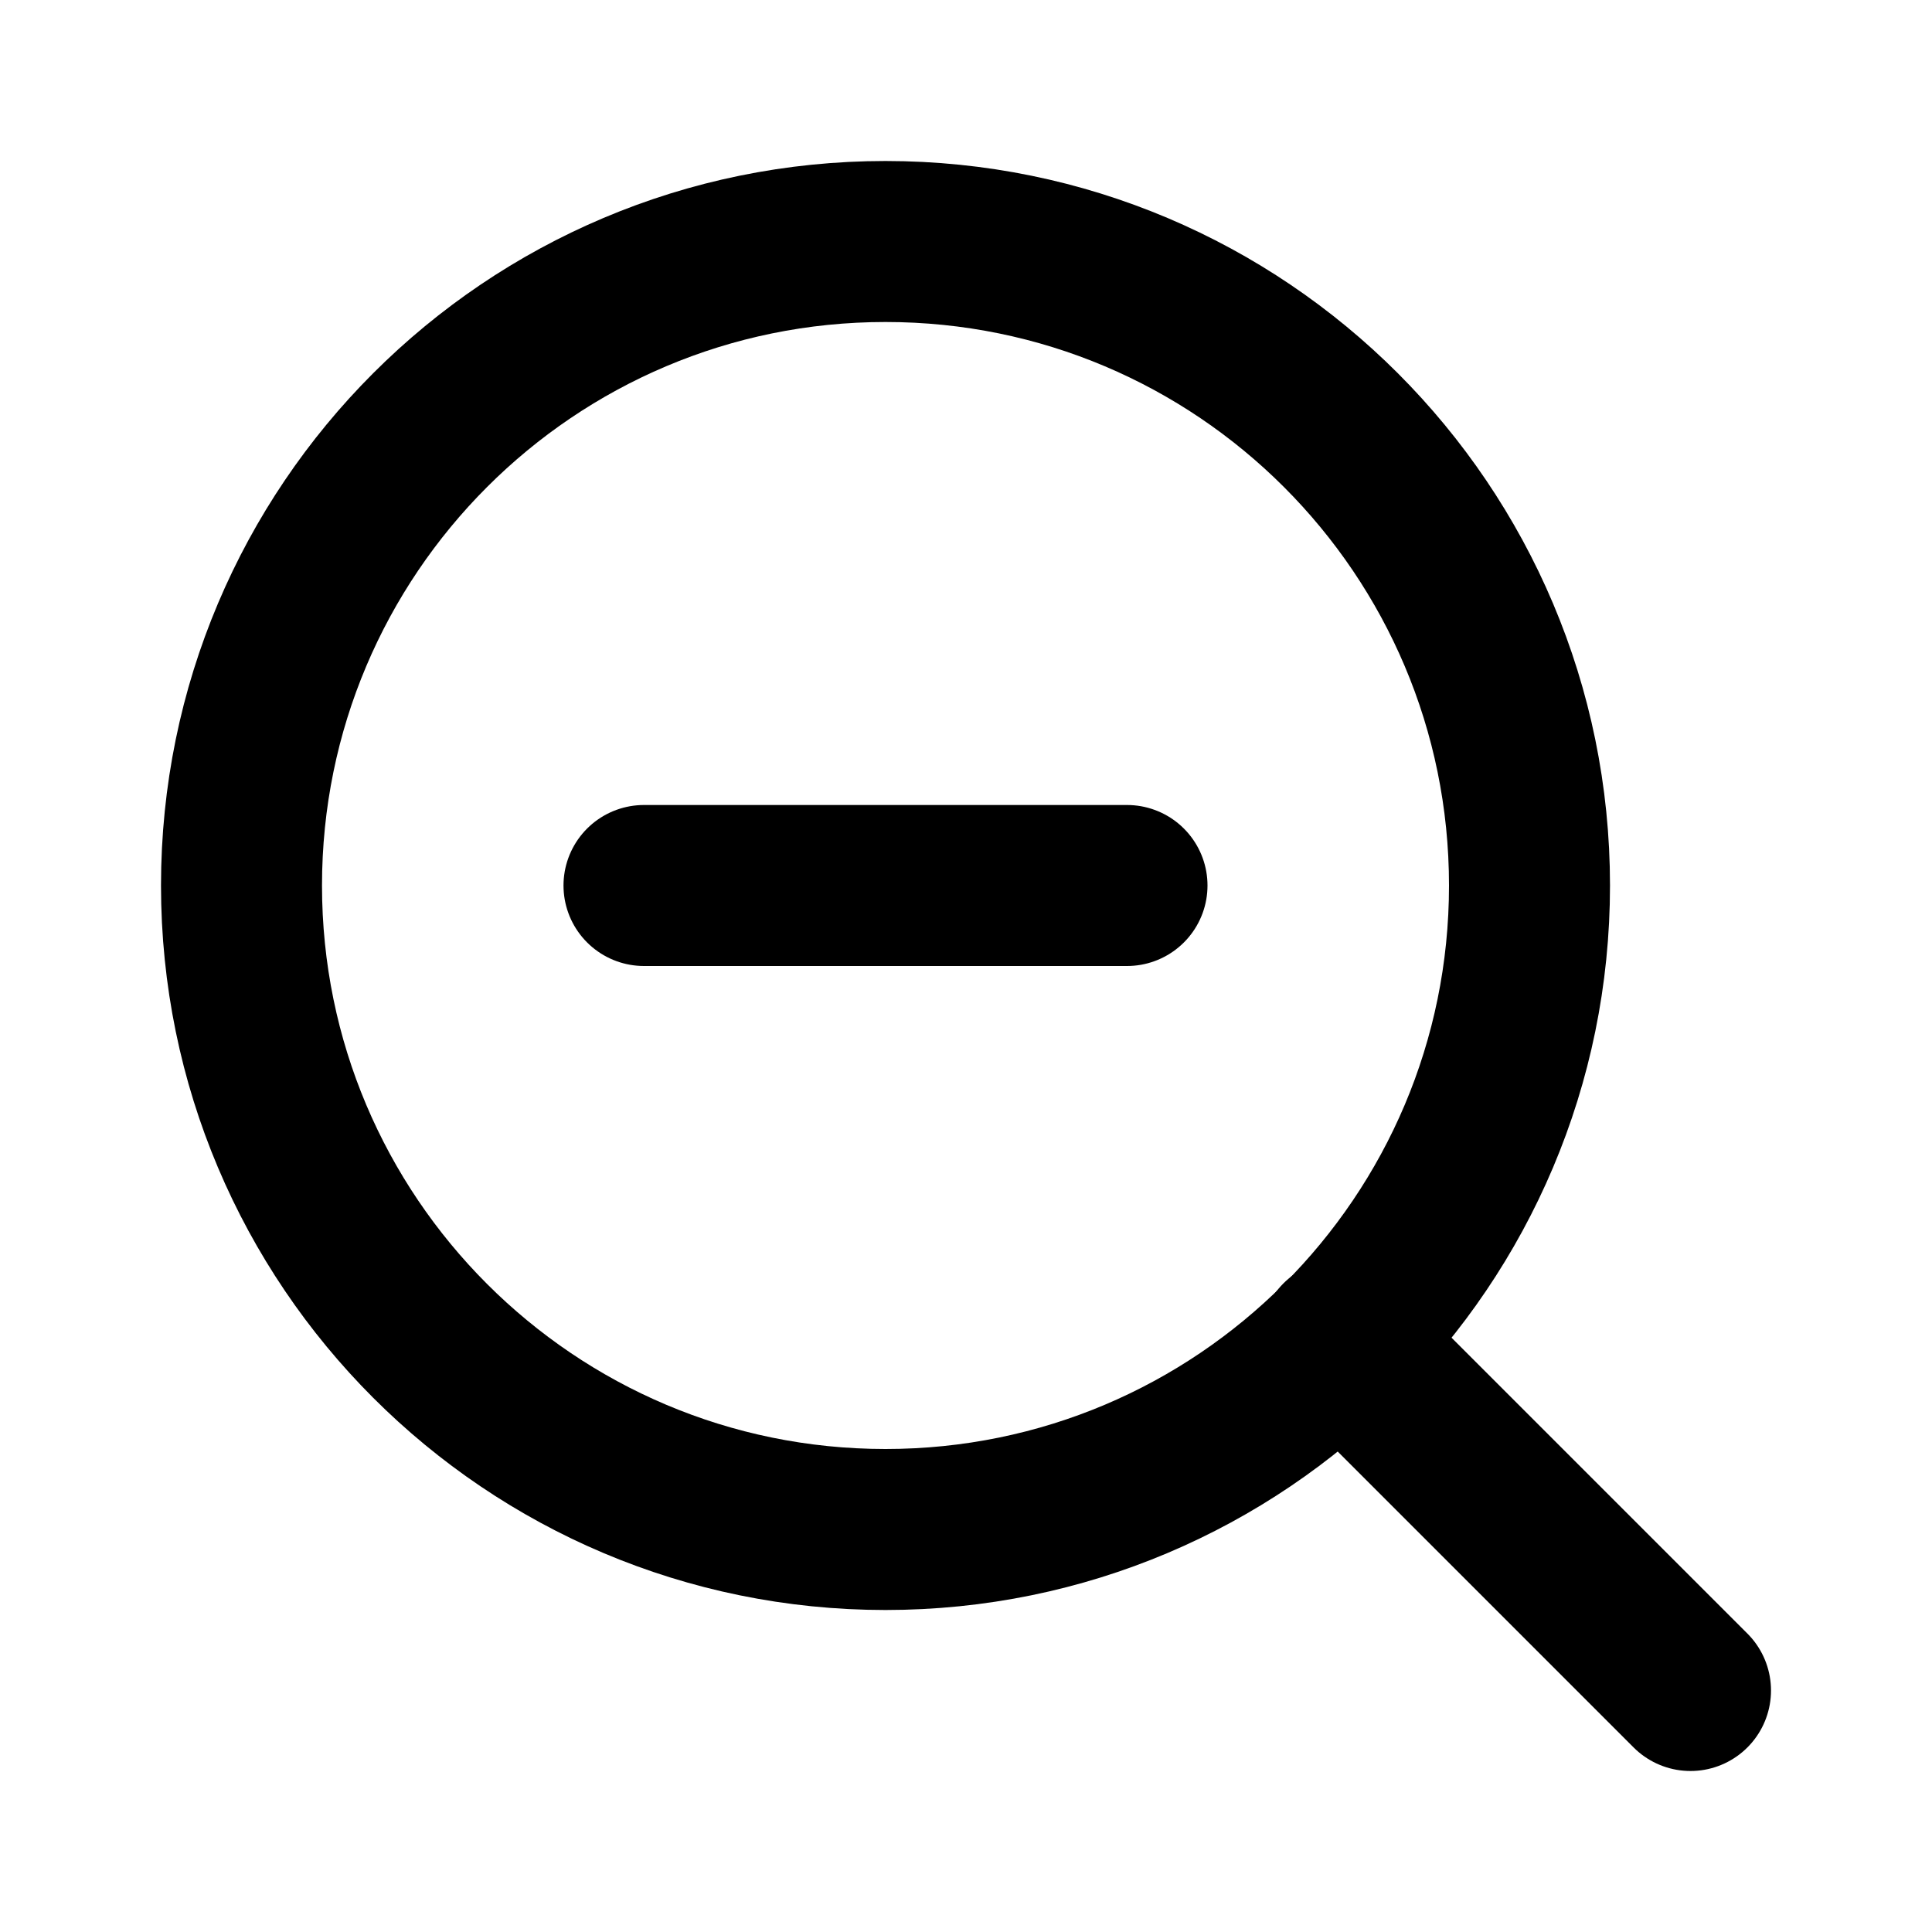
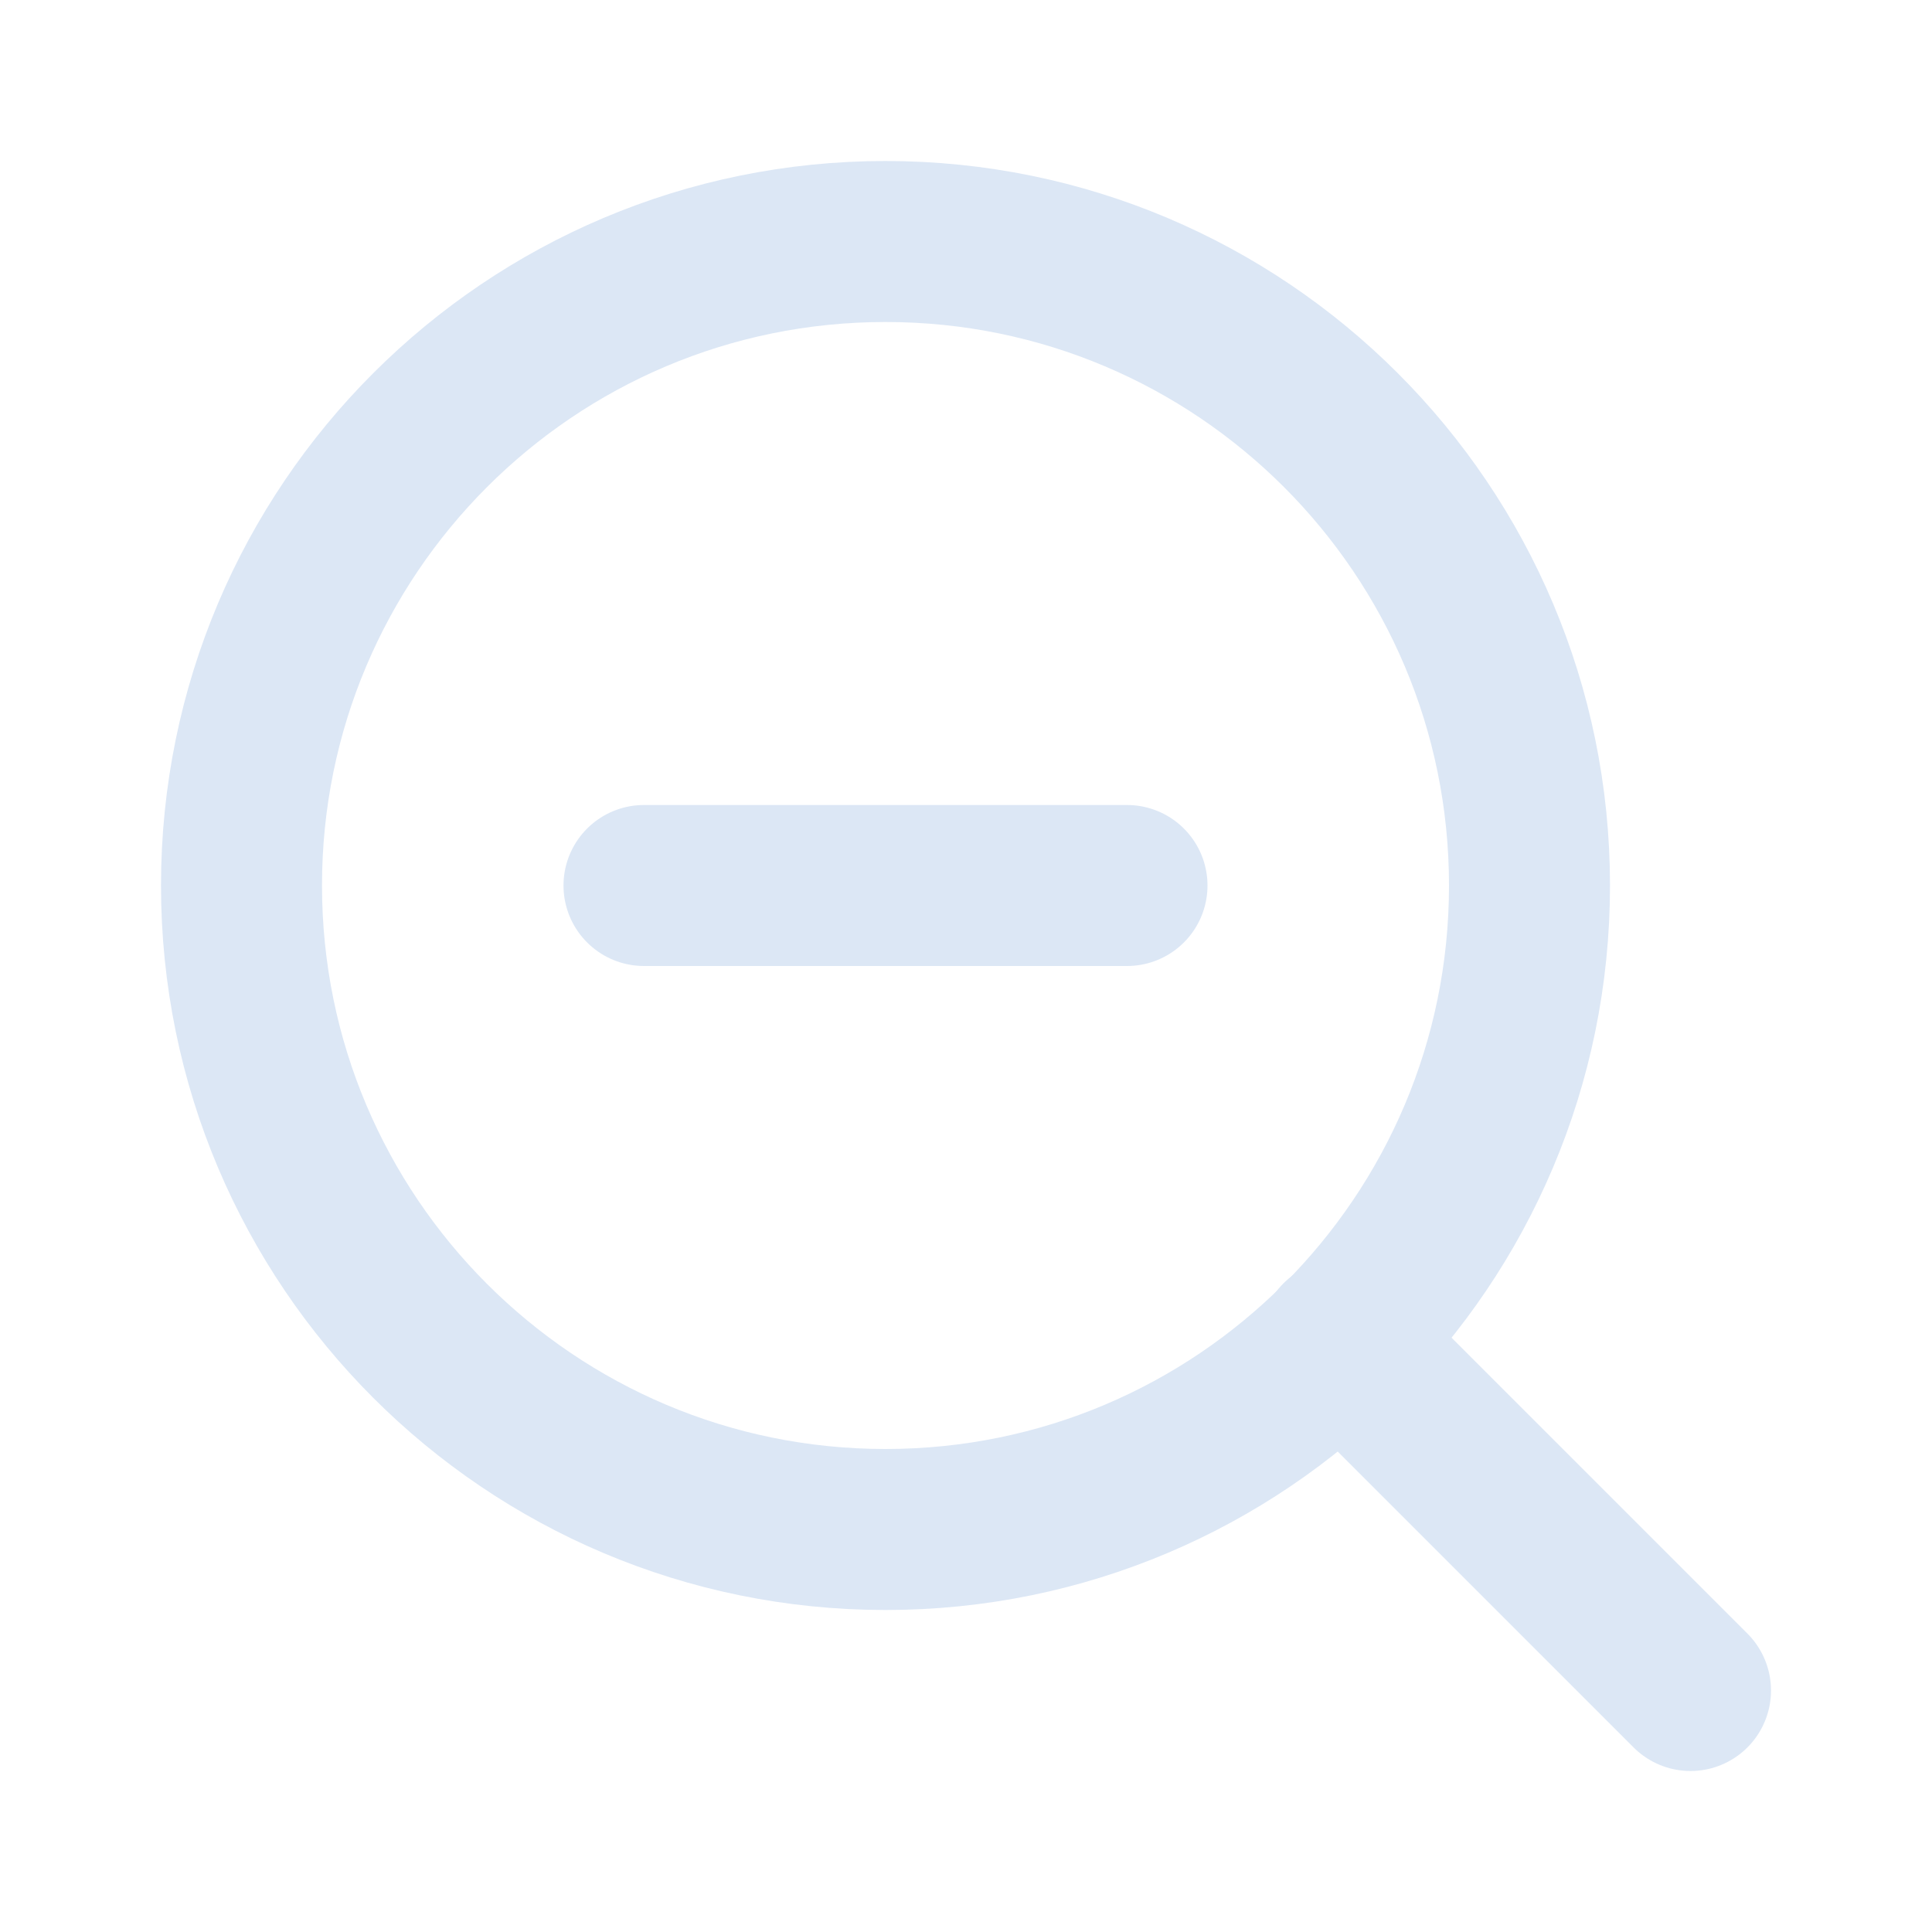
- <svg xmlns="http://www.w3.org/2000/svg" width="24" height="24" viewBox="0 0 24 24" fill="none" stroke="currentColor" stroke-width="2" stroke-linecap="round" stroke-linejoin="round">
+ <svg xmlns="http://www.w3.org/2000/svg" width="24" height="24" viewBox="0 0 24 24" fill="none" stroke="#DCE7F5" stroke-width="2" stroke-linecap="round" stroke-linejoin="round">
  <circle cx="11" cy="11" r="8" />
  <path d="m21 21-4.35-4.35M8 11h6" />
</svg>
